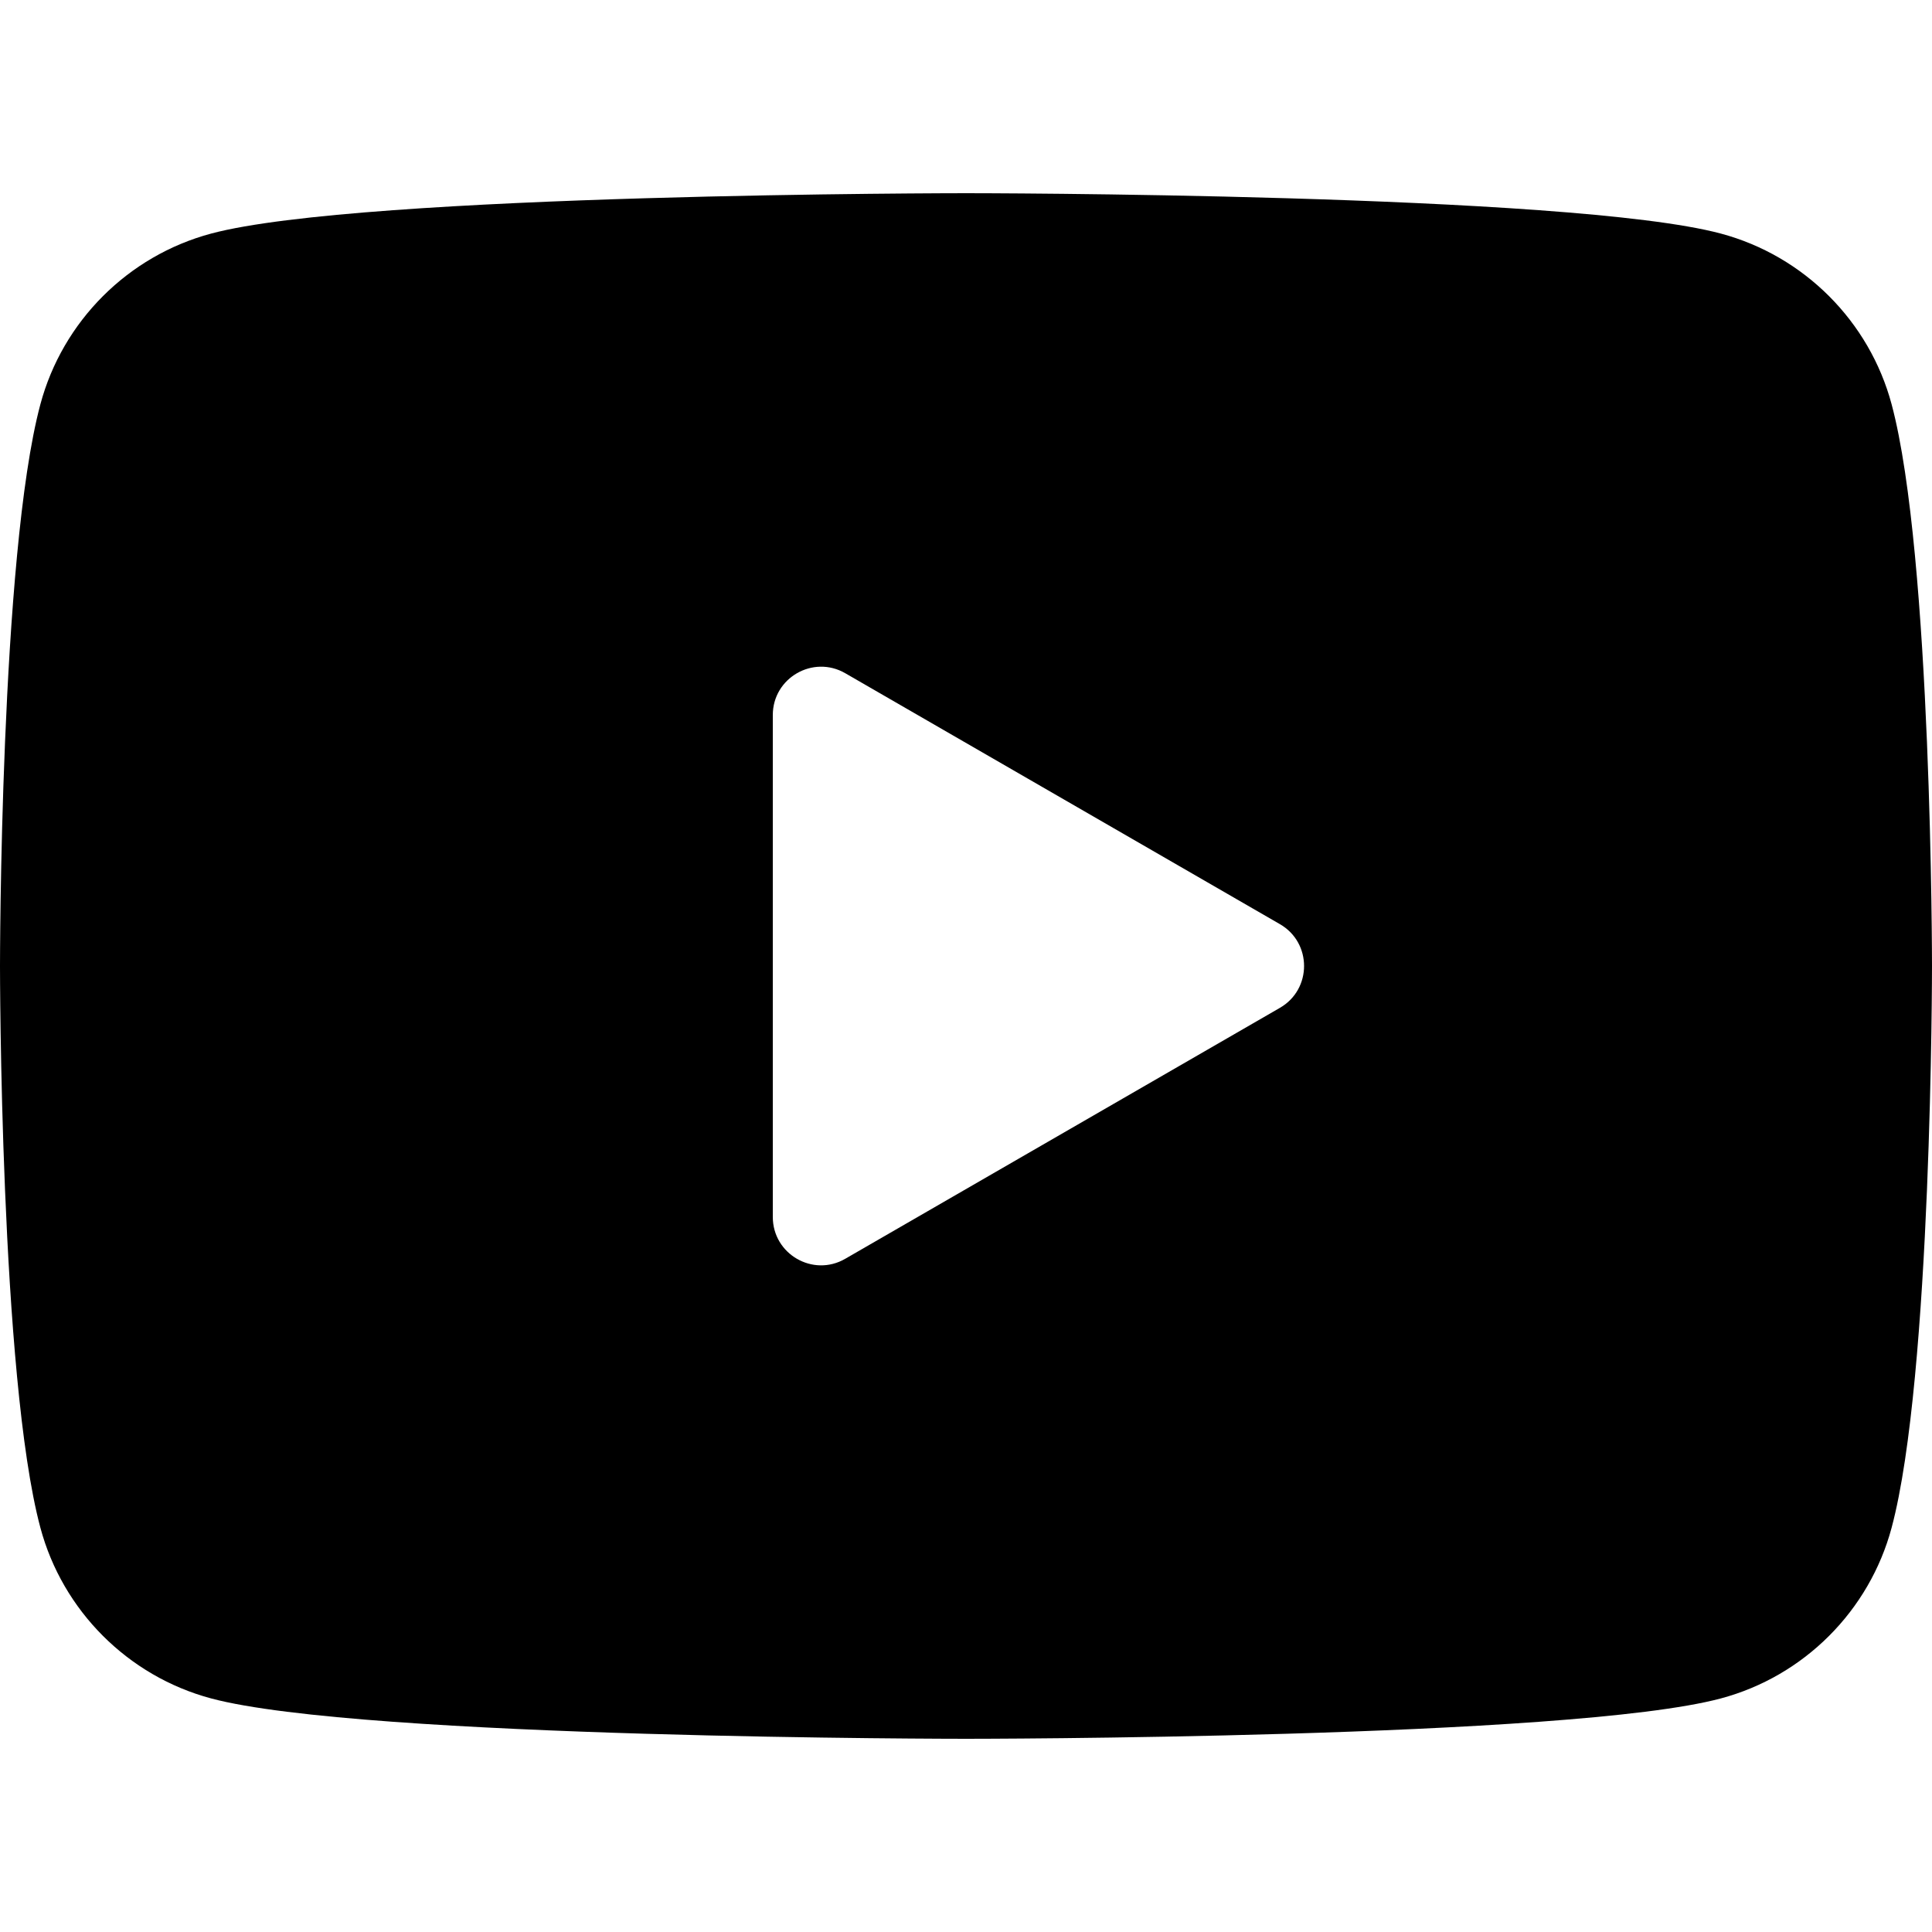
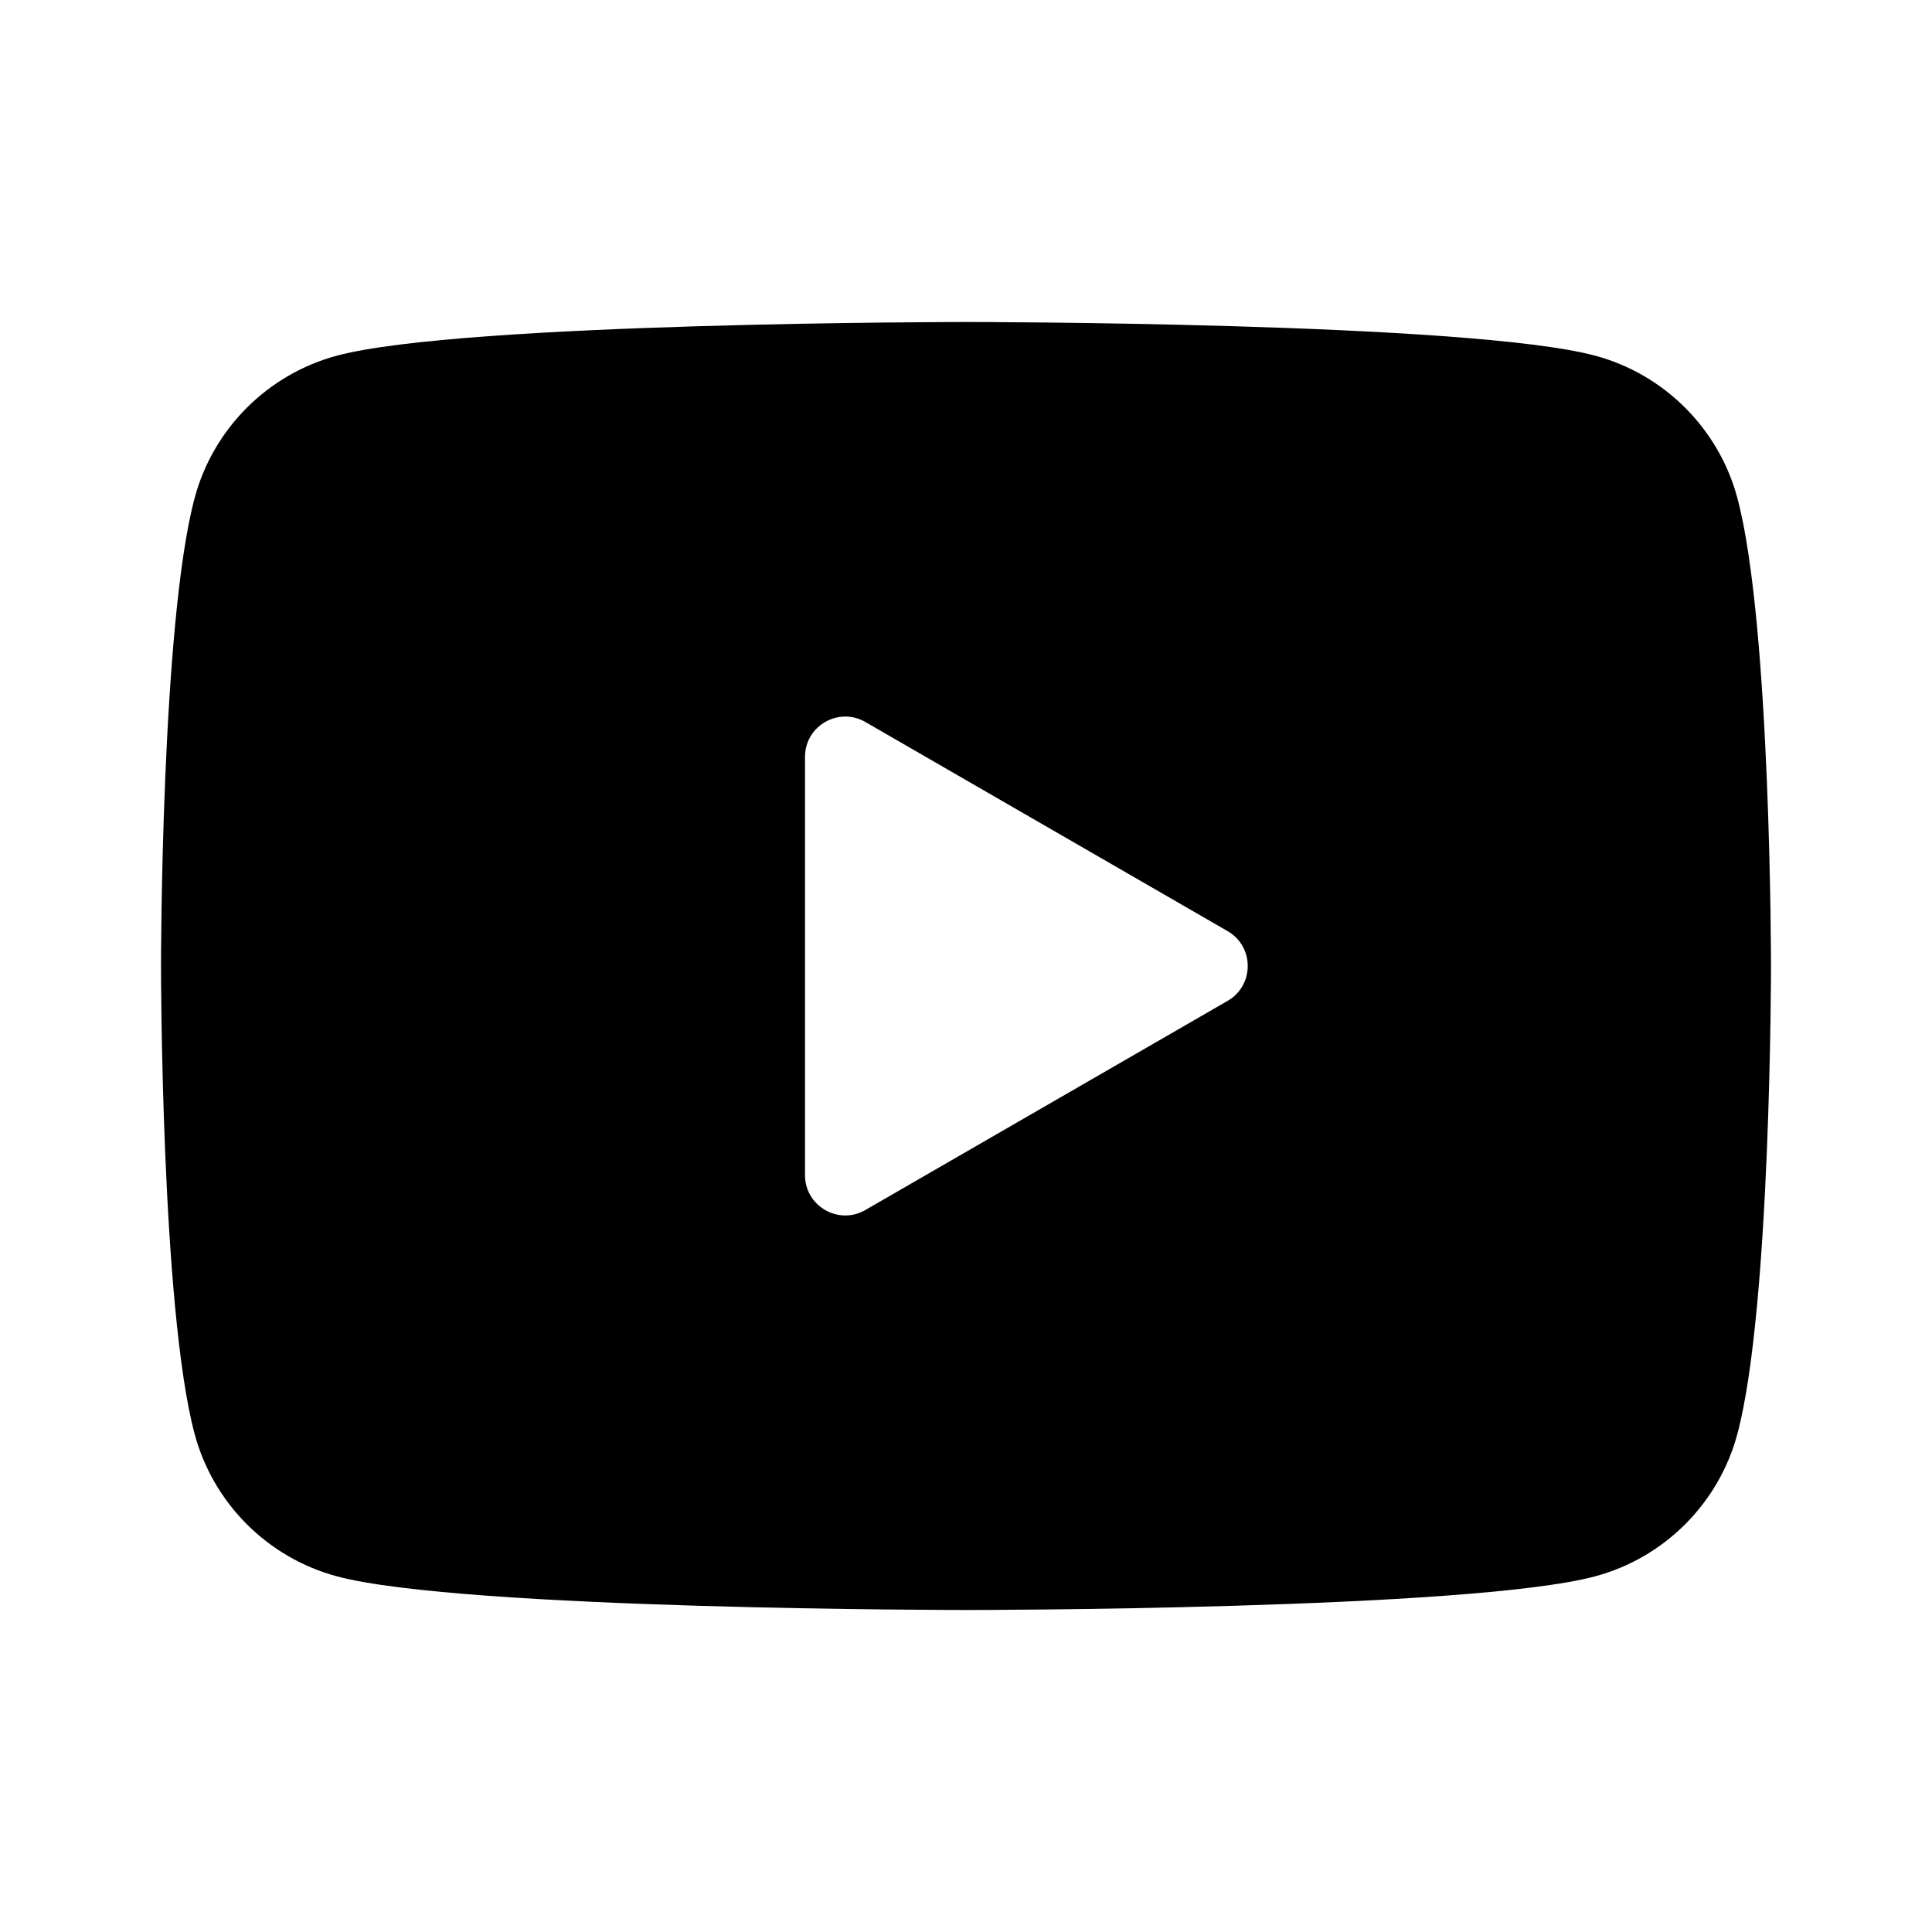
- <svg xmlns="http://www.w3.org/2000/svg" viewBox="0 0 48 48" width="48px" height="48px">
-   <path d="M 46.997 10.046 C 46.445 7.982 44.818 6.355 42.754 5.803 C 39.01 4.8 24 4.8 24 4.8 C 24 4.8 8.99 4.8 5.246 5.803 C 3.182 6.355 1.555 7.982 1.003 10.046 C 0 13.79 0 24 0 24 C 0 24 0 34.21 1.003 37.954 C 1.555 40.018 3.182 41.645 5.246 42.197 C 8.99 43.2 24 43.2 24 43.2 C 24 43.2 39.01 43.2 42.754 42.197 C 44.82 41.645 46.445 40.018 46.997 37.954 C 48 34.21 48 24 48 24 C 48 24 48 13.79 46.997 10.046 Z M 19.2 30.235 L 19.2 17.765 C 19.2 16.841 20.201 16.265 21 16.726 L 31.8 22.961 C 32.599 23.422 32.599 24.578 31.8 25.039 L 21 31.274 C 20.201 31.738 19.2 31.159 19.2 30.235 Z" />
+ <svg xmlns="http://www.w3.org/2000/svg" viewBox="0 0 24 24" width="24px" height="24px">
+   <path d="M 21.582 6.186 C 21.352 5.326 20.674 4.648 19.814 4.418 C 18.254 4 12 4 12 4 C 12 4 5.746 4 4.186 4.418 C 3.326 4.648 2.648 5.326 2.418 6.186 C 2 7.746 2 12 2 12 C 2 12 2 16.254 2.418 17.814 C 2.648 18.674 3.326 19.352 4.186 19.582 C 5.746 20 12 20 12 20 C 12 20 18.254 20 19.814 19.582 C 20.675 19.352 21.352 18.674 21.582 17.814 C 22 16.254 22 12 22 12 C 22 12 22 7.746 21.582 6.186 Z M 10 14.598 L 10 9.402 C 10 9.017 10.417 8.777 10.75 8.969 L 15.25 11.567 C 15.583 11.759 15.583 12.241 15.25 12.433 L 10.75 15.031 C 10.417 15.224 10 14.983 10 14.598 Z" />
</svg>
